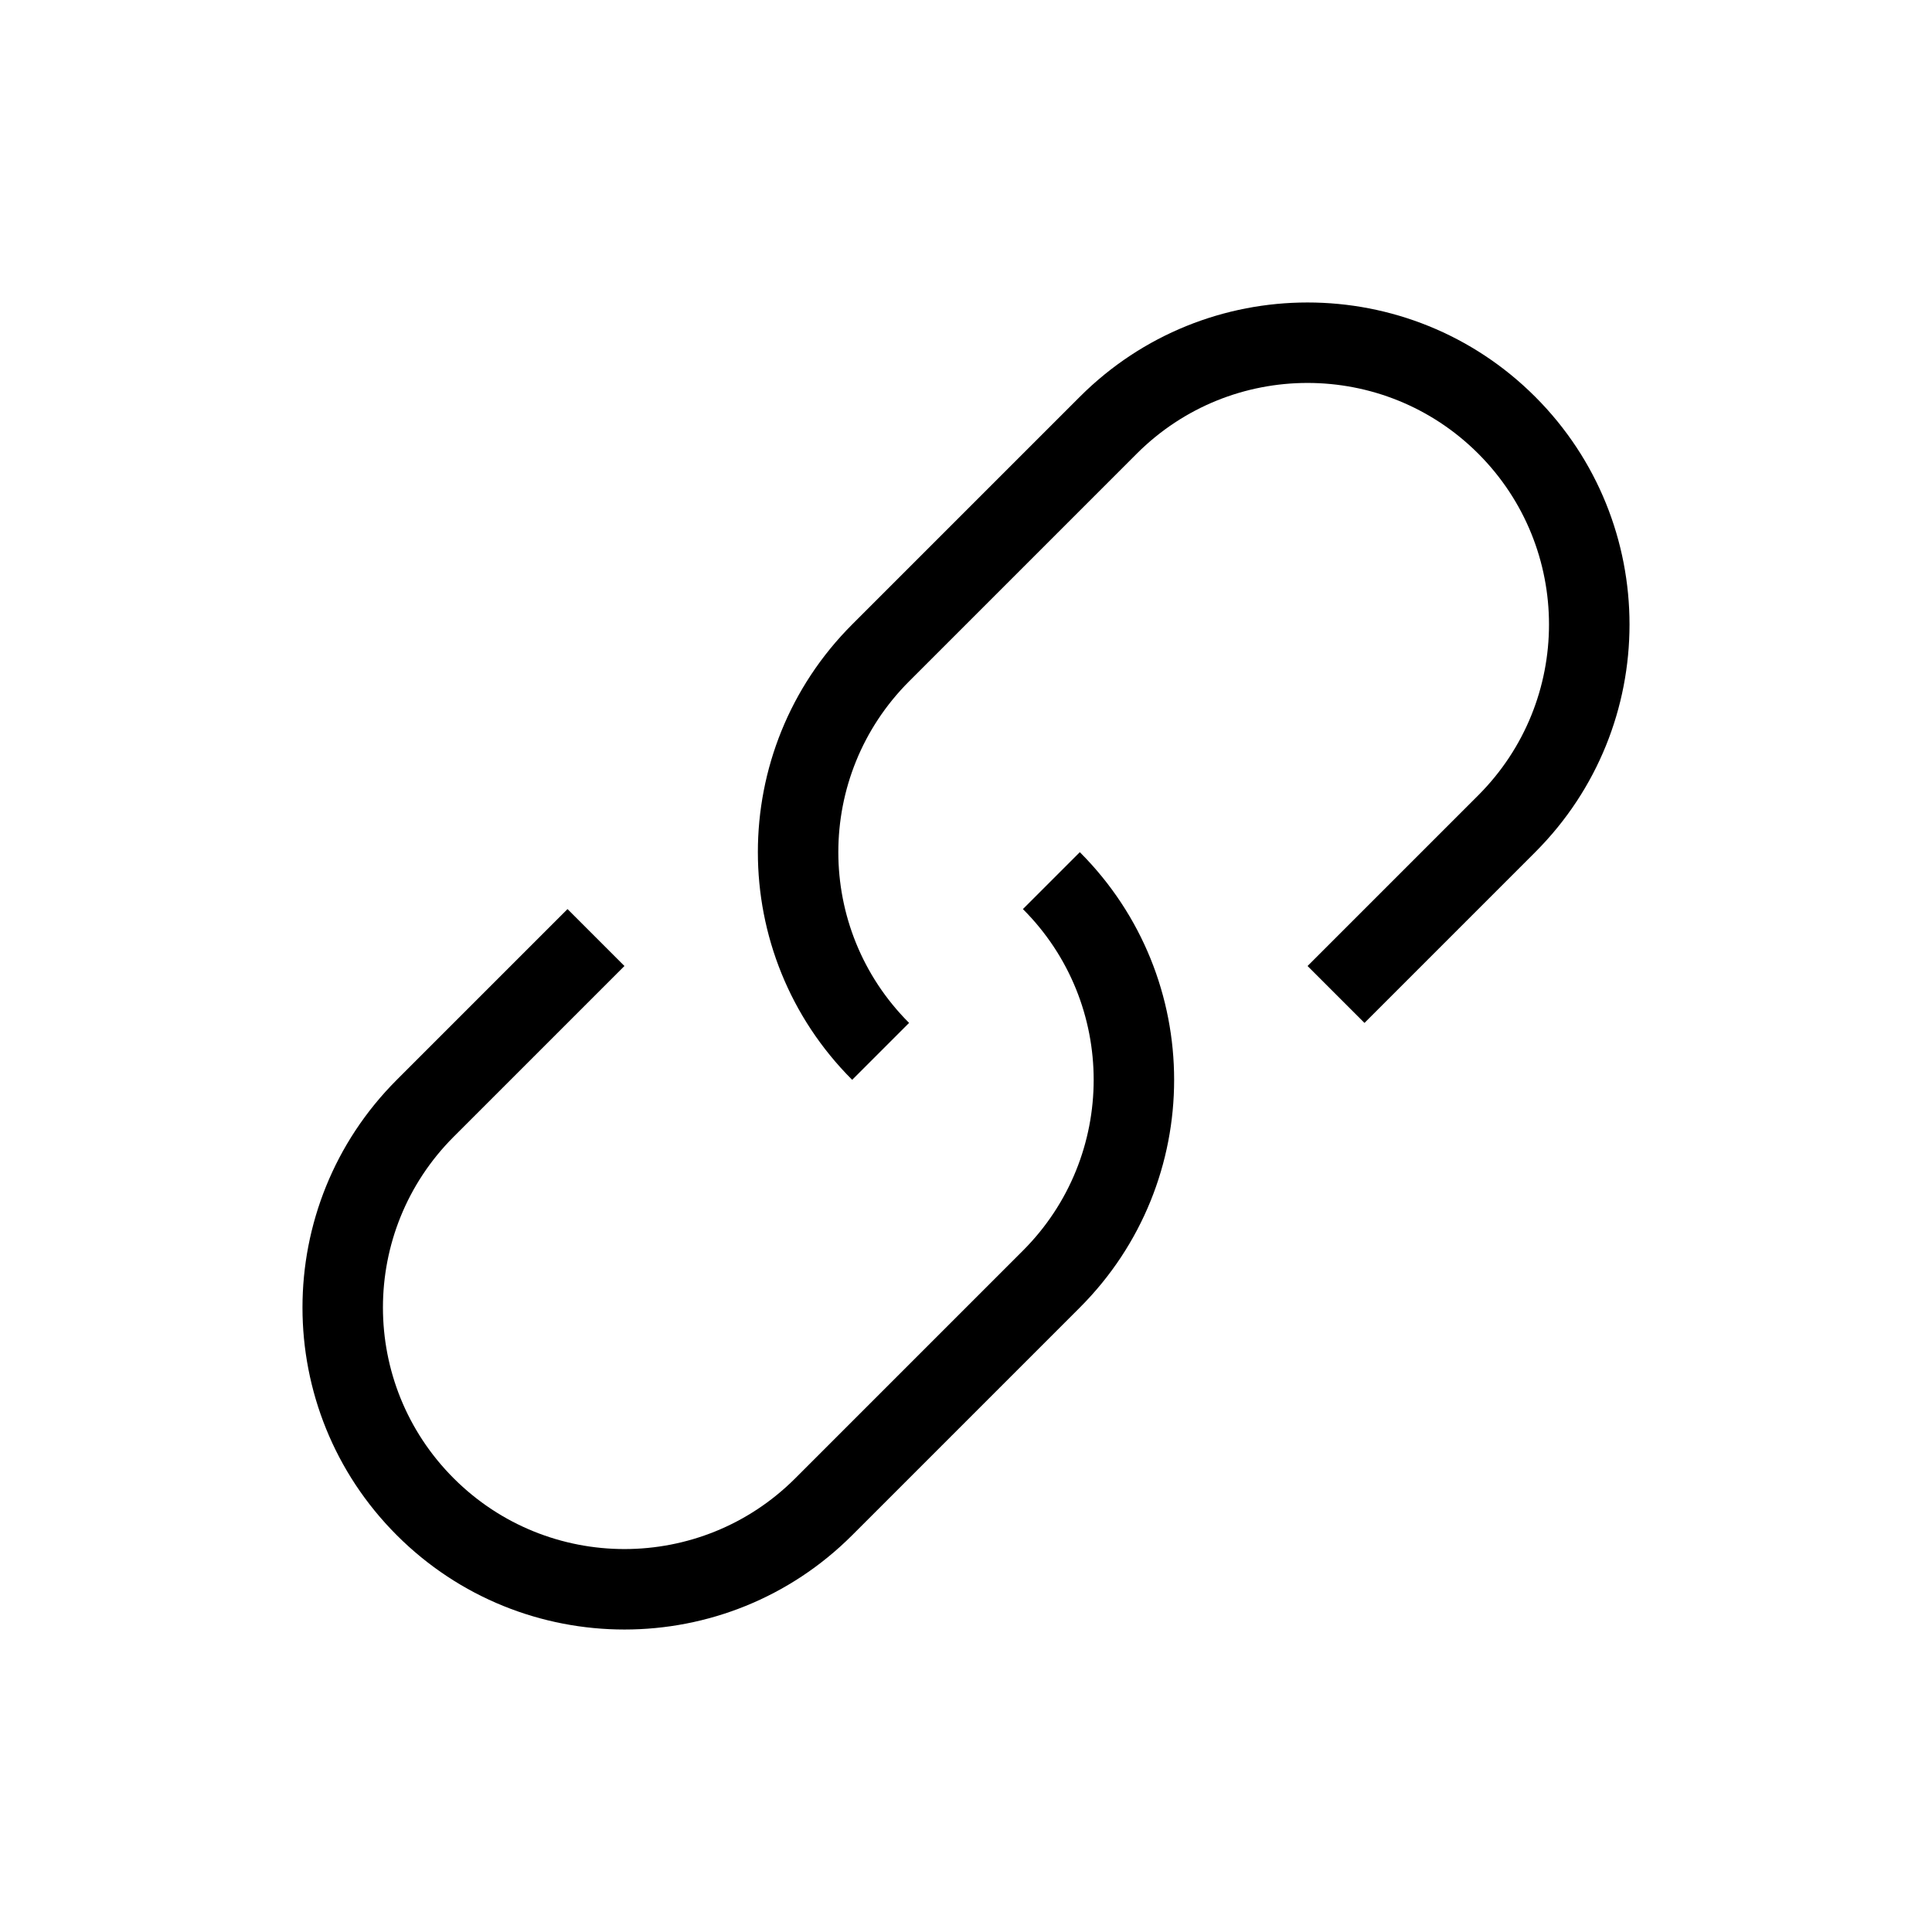
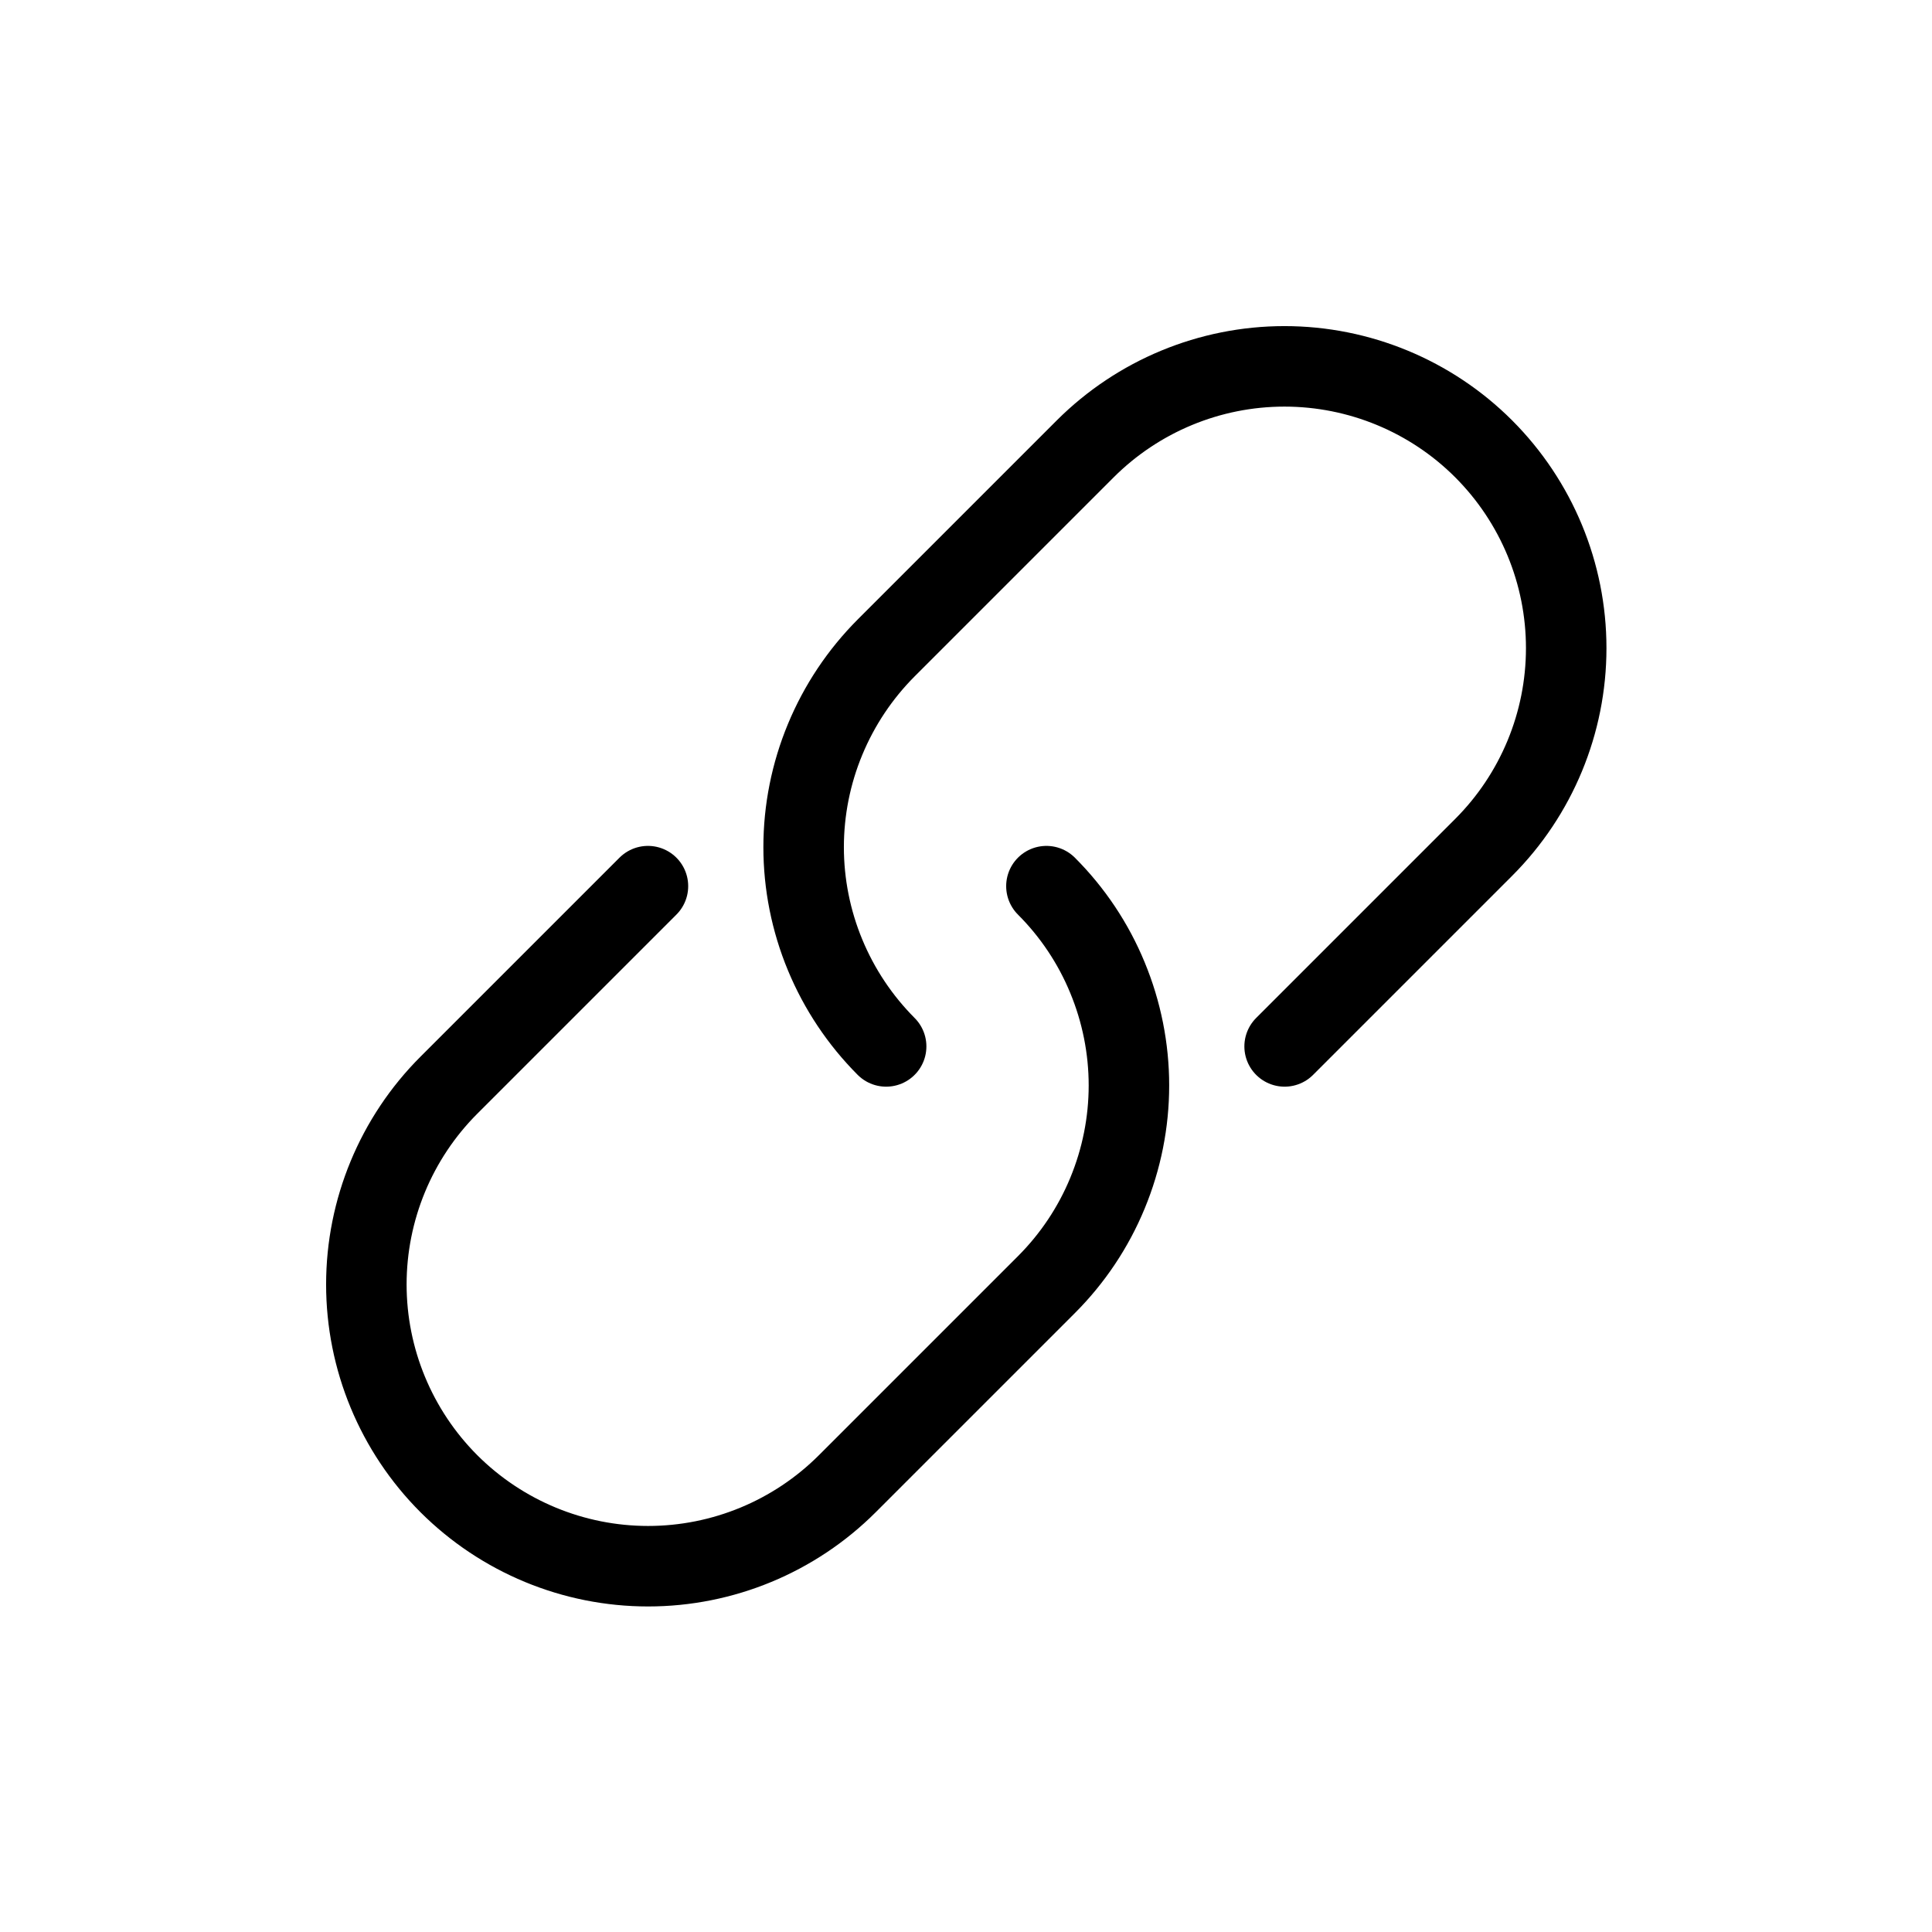
<svg xmlns="http://www.w3.org/2000/svg" width="24" height="24" viewBox="0 0 24 24" fill="none">
-   <path fill-rule="evenodd" clip-rule="evenodd" d="M7.05 11.293L4.929 13.414C3.367 14.976 3.367 17.509 4.929 19.071C6.491 20.633 9.024 20.633 10.586 19.071L13.414 16.243C14.976 14.681 14.976 12.148 13.414 10.586C13.414 10.586 13.414 10.586 13.414 10.586L12.707 11.293C12.707 11.293 12.707 11.293 12.707 11.293C13.879 12.464 13.879 14.364 12.707 15.536L9.879 18.364C8.707 19.536 6.808 19.536 5.636 18.364C4.464 17.192 4.464 15.293 5.636 14.121L7.757 12L7.05 11.293Z" fill="black" />
-   <path fill-rule="evenodd" clip-rule="evenodd" d="M16.243 12L18.364 9.879C19.535 8.707 19.535 6.808 18.364 5.636C17.192 4.464 15.293 4.464 14.121 5.636L11.293 8.464C10.121 9.636 10.121 11.536 11.293 12.707L10.586 13.414C9.024 11.852 9.024 9.319 10.586 7.757L13.414 4.929C14.976 3.367 17.509 3.367 19.071 4.929C20.633 6.491 20.633 9.024 19.071 10.586L16.95 12.707L16.243 12Z" fill="black" />
+   <path d="M5.576 13.481C4.92 14.137 4.551 15.028 4.551 15.956C4.551 16.884 4.92 17.774 5.576 18.431C6.233 19.087 7.123 19.456 8.051 19.456C8.979 19.456 9.87 19.087 10.526 18.431M12.999 11.008C13.324 11.333 13.582 11.719 13.757 12.144C13.933 12.569 14.024 13.024 14.024 13.483C14.024 13.943 13.933 14.398 13.757 14.823C13.582 15.247 13.324 15.633 12.999 15.958L10.524 18.433M8.049 11.008L5.574 13.483" stroke="black" stroke-linecap="round" stroke-linejoin="round" />
+   <path d="M18.431 10.526C19.087 9.87 19.456 8.979 19.456 8.051C19.456 7.123 19.087 6.233 18.431 5.576C17.775 4.92 16.884 4.551 15.956 4.551C15.028 4.551 14.138 4.92 13.481 5.576M11.008 12.999C10.684 12.674 10.426 12.288 10.25 11.863C10.074 11.439 9.983 10.983 9.983 10.524C9.983 10.064 10.074 9.609 10.25 9.185C10.426 8.76 10.684 8.374 11.008 8.049L13.483 5.574M15.958 12.999L18.433 10.524" stroke="black" stroke-linecap="round" stroke-linejoin="round" />
</svg>
